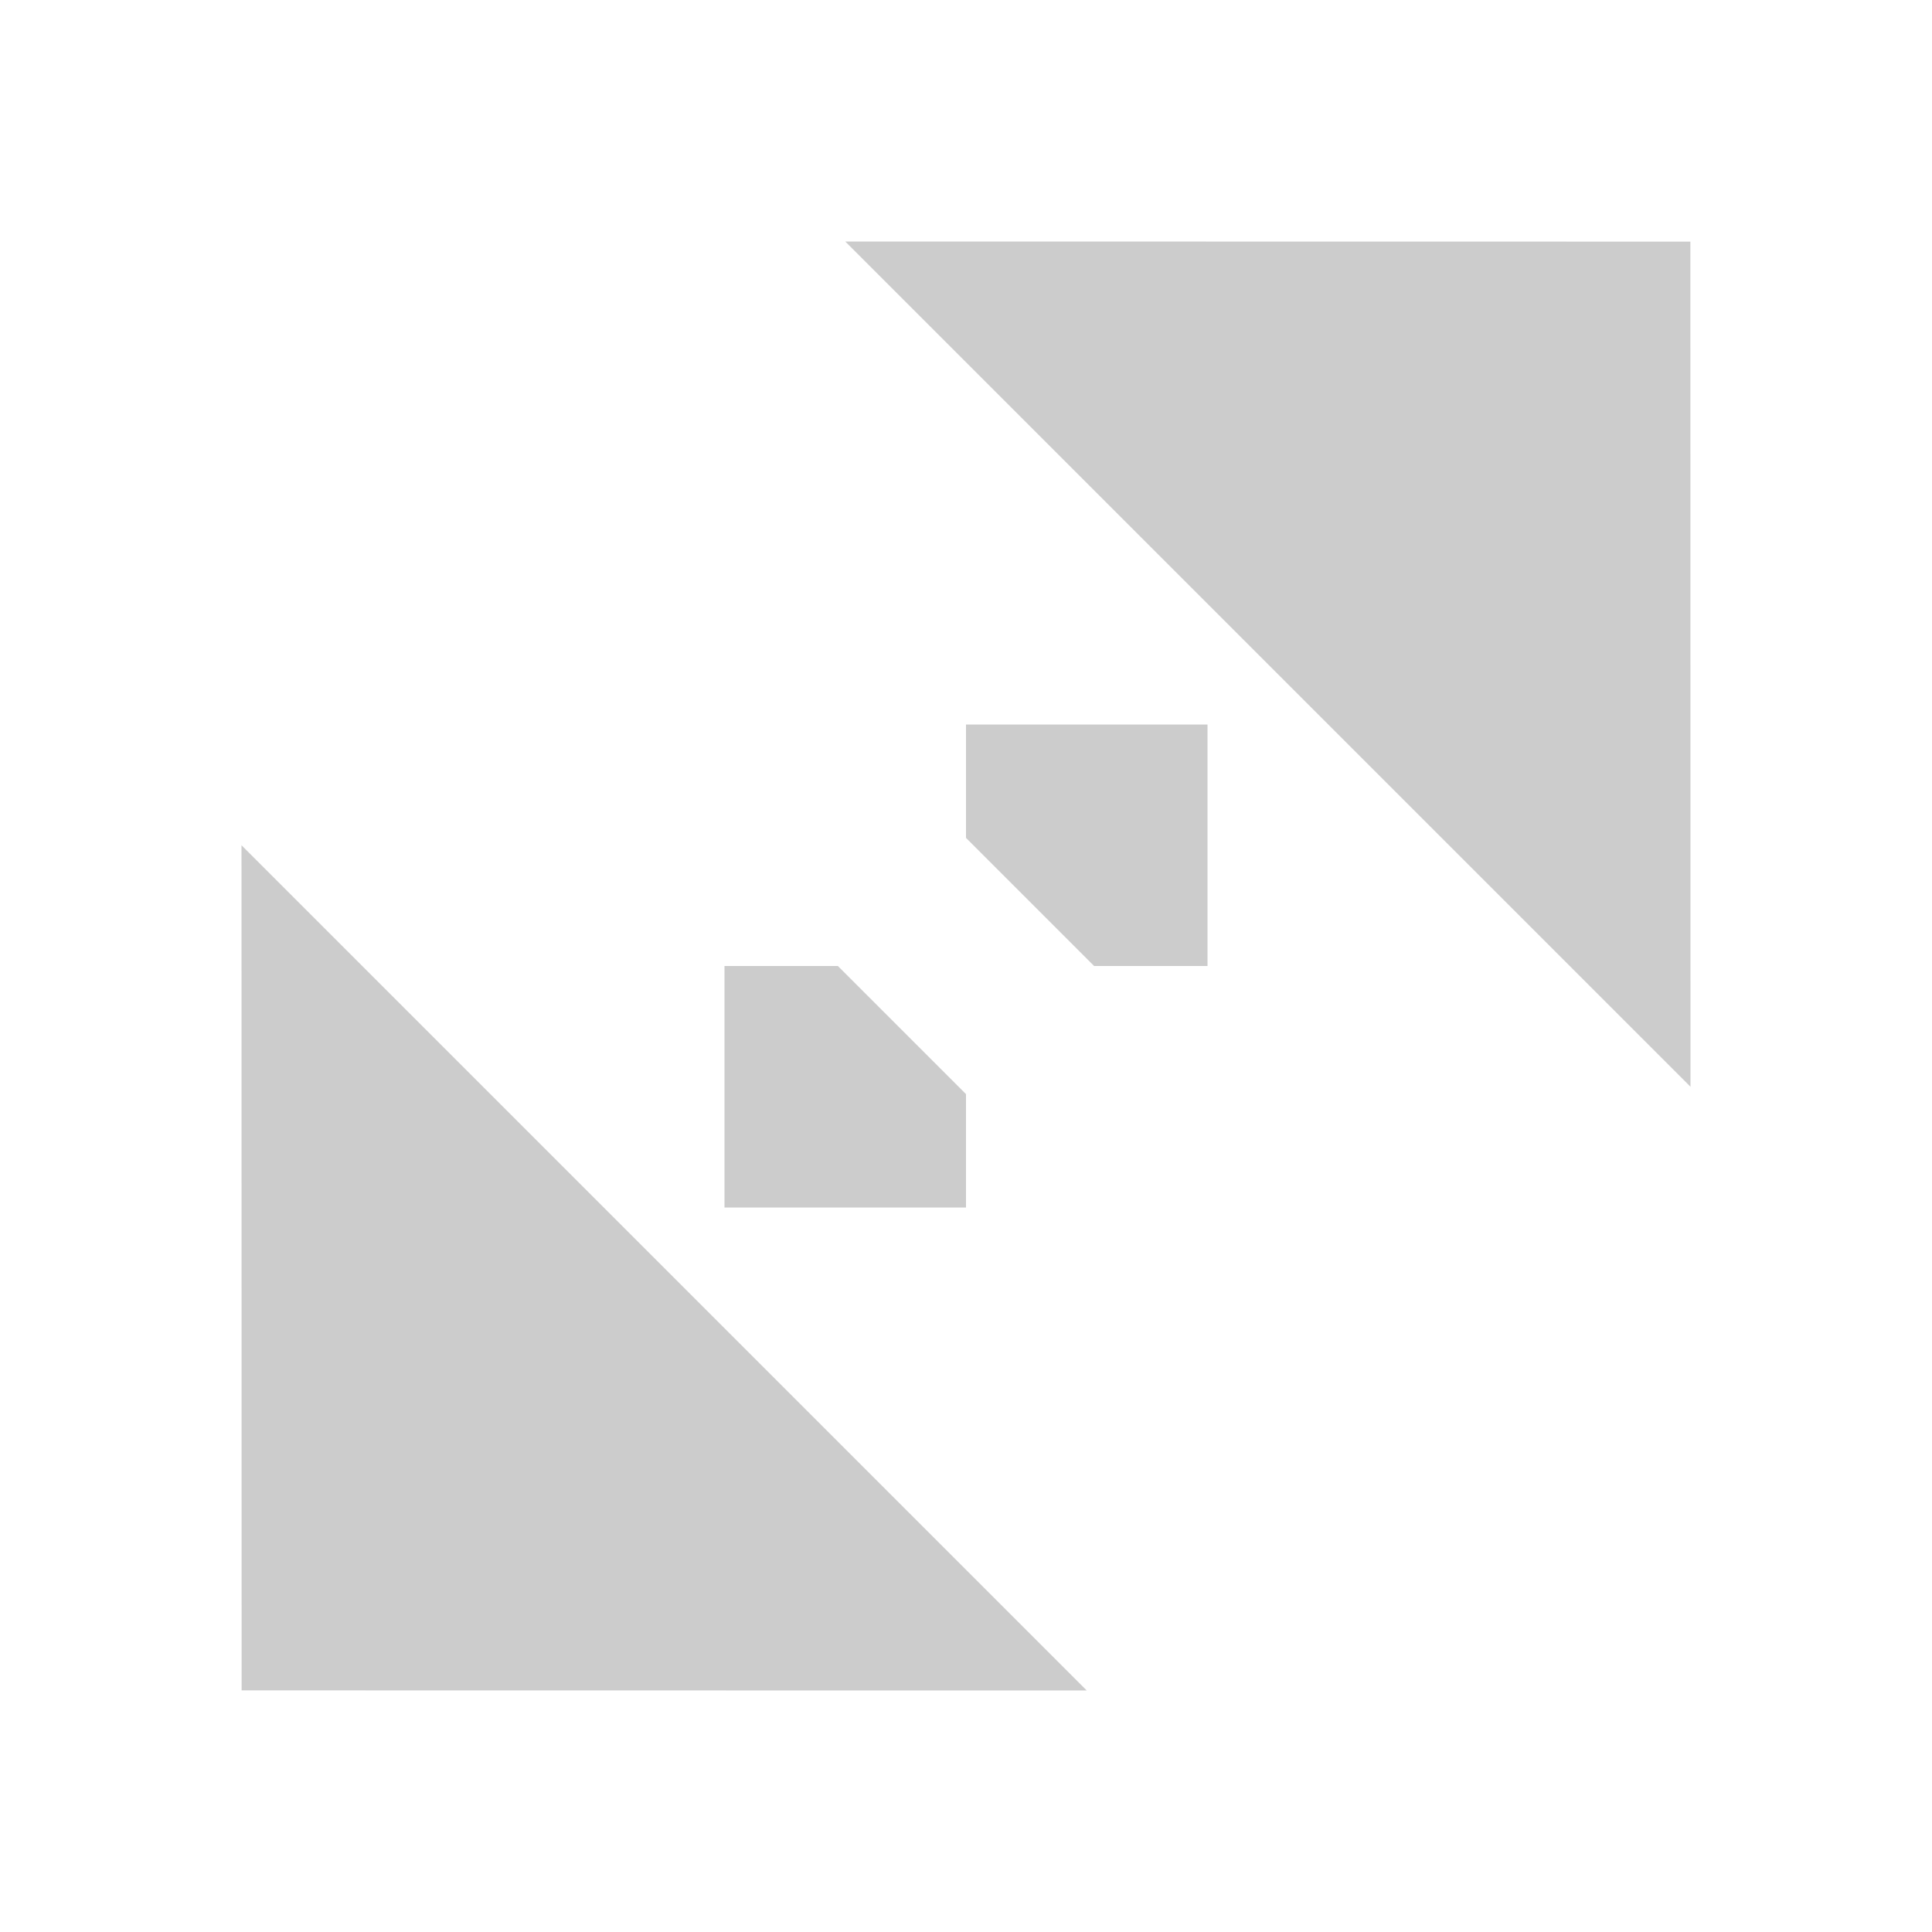
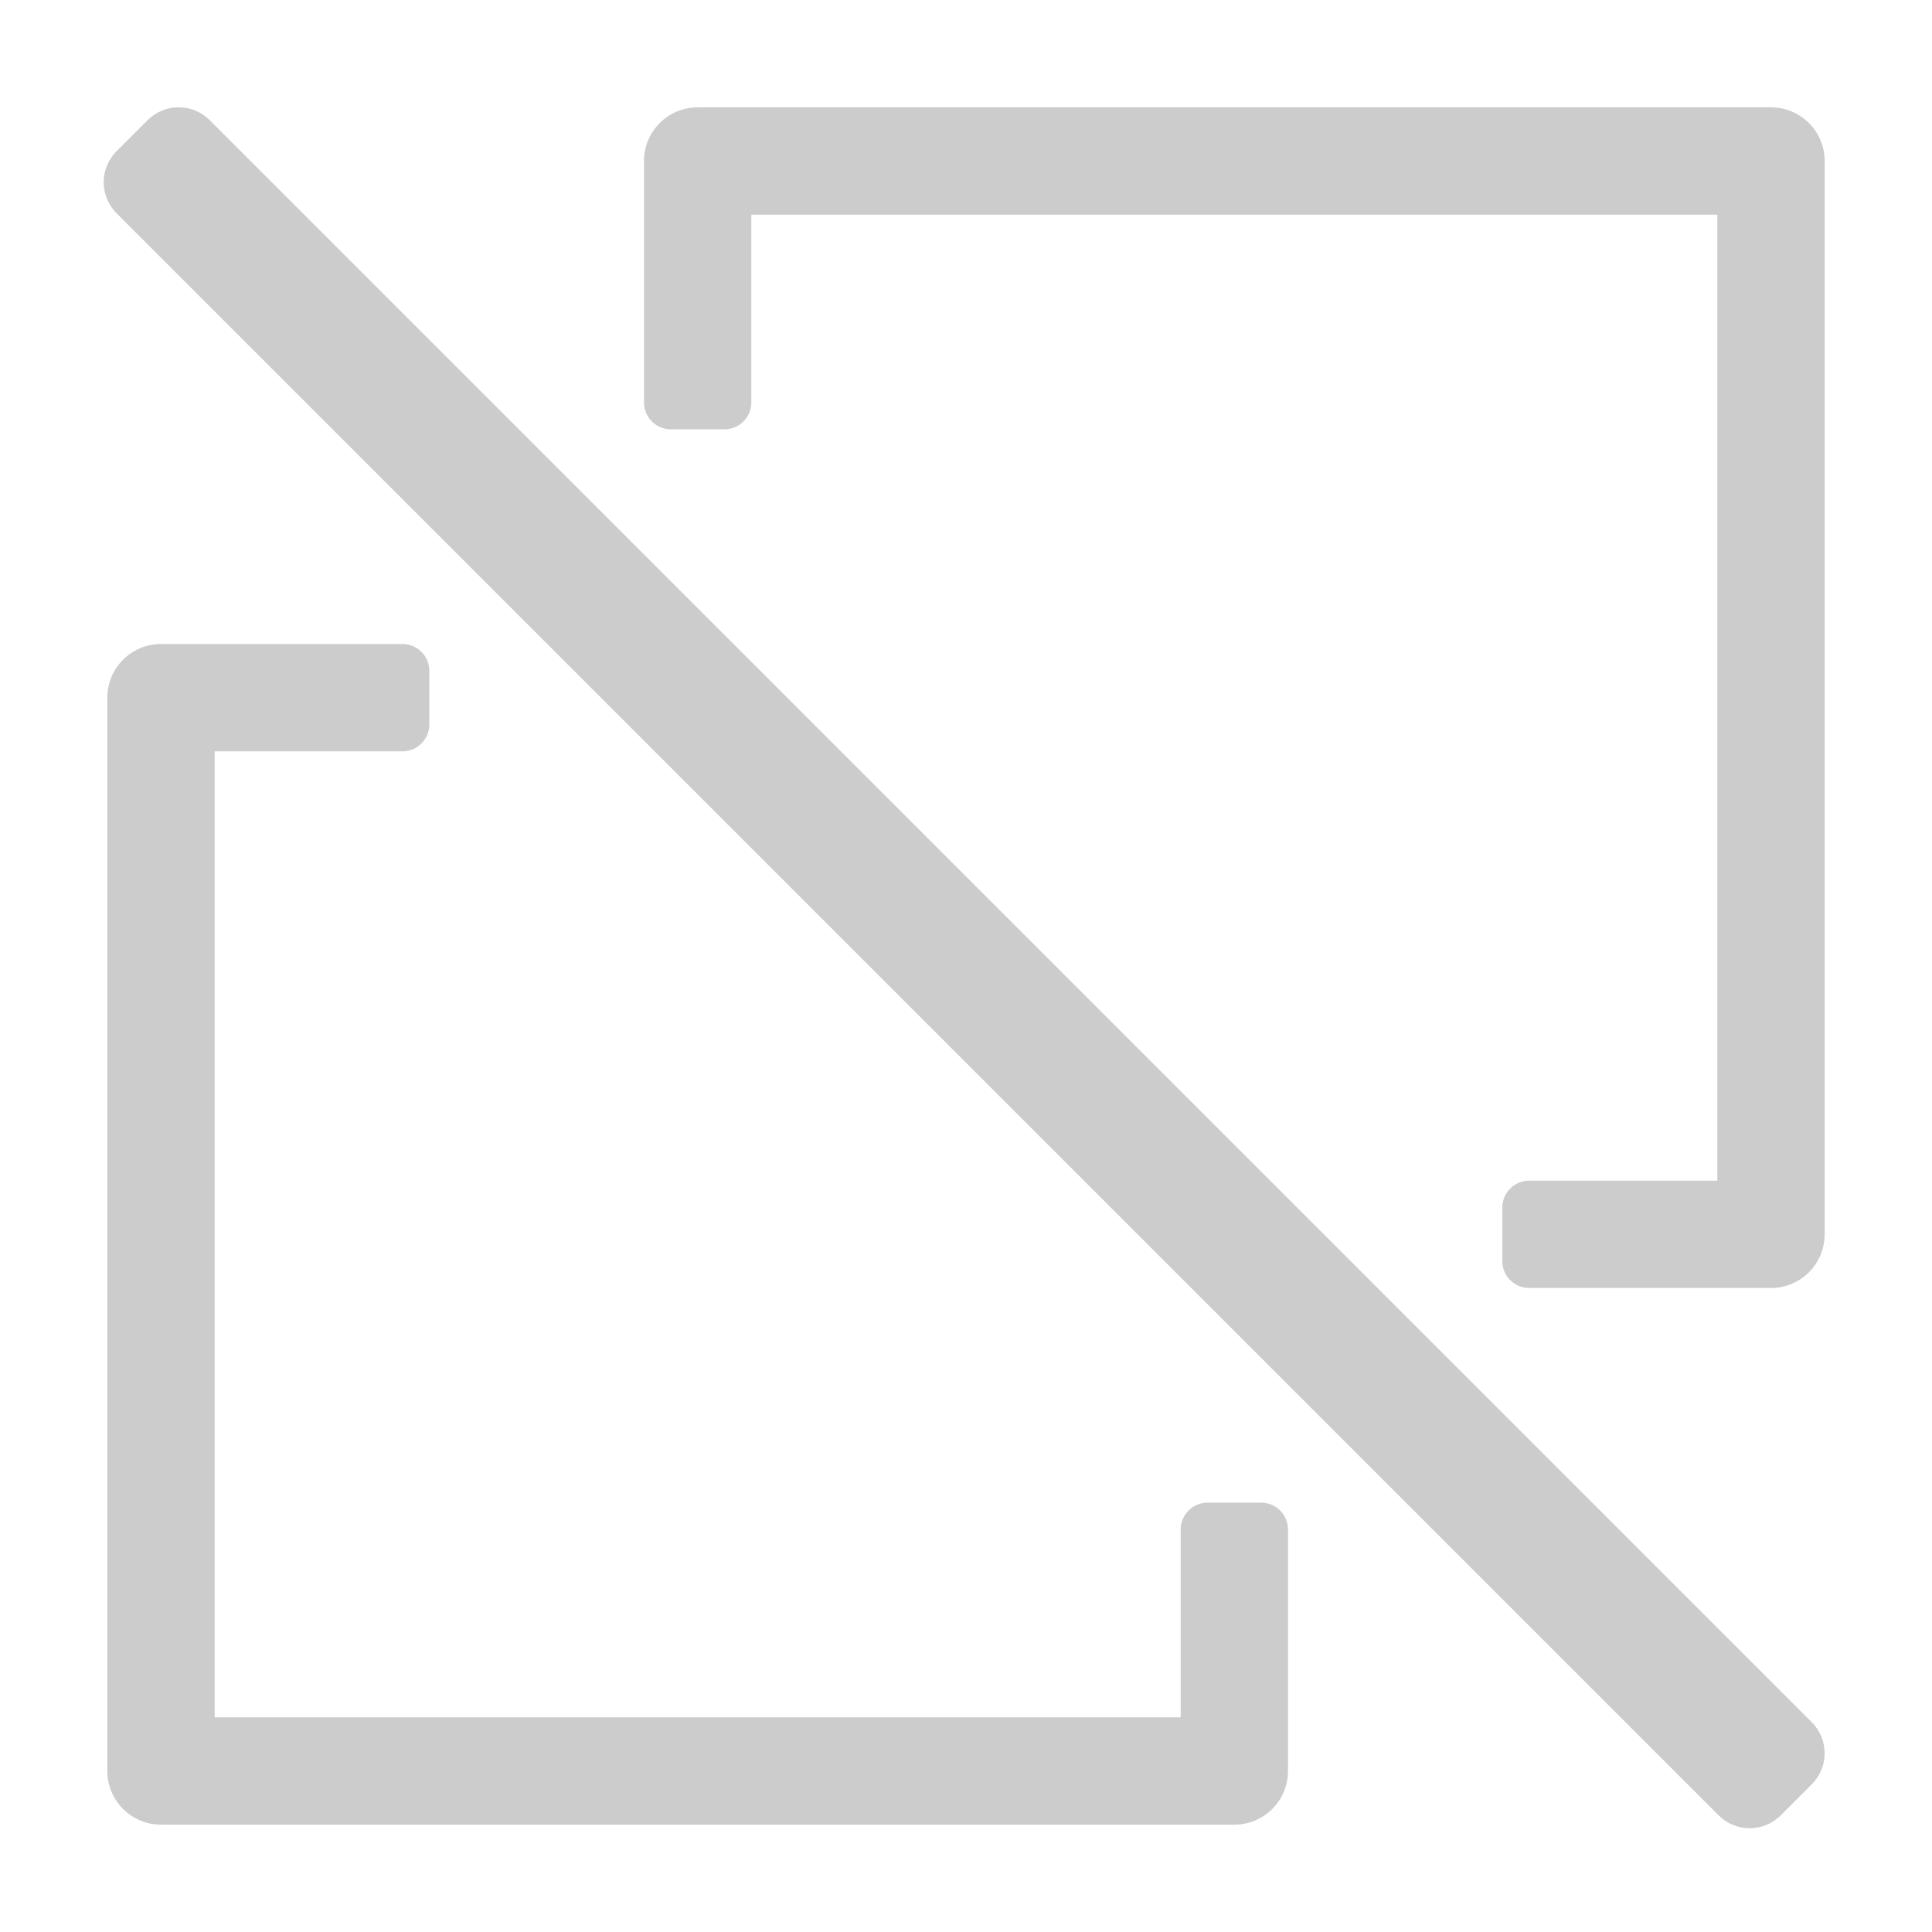
- <svg xmlns="http://www.w3.org/2000/svg" width="16" height="16" viewBox="0 0 16 16">
-   <polygon points="2 7 9 14 2.001 13.999 2 7" style="fill: #ccc" />
-   <polygon points="7 2 14 9 13.999 2.001 7 2" style="fill: #ccc" />
-   <polygon points="8 6 8 6.939 9.061 8 10 8 10 6 8 6" style="fill: #ccc" />
-   <polygon points="6.939 8 6 8 6 10 8 10 8 9.061 6.939 8" style="fill: #ccc" />
+ <svg xmlns="http://www.w3.org/2000/svg" width="18" height="18" viewBox="0 0 18 18">
+   <defs>
+     <style>
+       .fill {
+         fill: #ccc;
+       }
+     </style>
+   </defs>
+   <g id="ICONS">
+     <path class="fill" d="M11,14.25V16H2V7H3.75A.25.25,0,0,0,4,6.75v-.5A.25.25,0,0,0,3.75,6H1.5a.5.5,0,0,0-.5.5v10a.5.5,0,0,0,.5.5h10a.5.5,0,0,0,.5-.5V14.25a.25.25,0,0,0-.25-.25h-.5A.25.25,0,0,0,11,14.25Z" />
+     <path class="fill" d="M16.5,1H6.5a.5.5,0,0,0-.5.5V3.75A.25.25,0,0,0,6.25,4h.5A.25.25,0,0,0,7,3.75V2h9v9H14.247a.25.25,0,0,0-.25.25v.5a.25.25,0,0,0,.25.25H16.5a.5.5,0,0,0,.5-.5V1.5A.5.5,0,0,0,16.5,1Z" />
+     <rect class="fill" x="8.37" y="-1.947" width="1.227" height="21.927" rx="0.409" transform="translate(-3.745 8.993) rotate(-45)" />
+   </g>
</svg>
